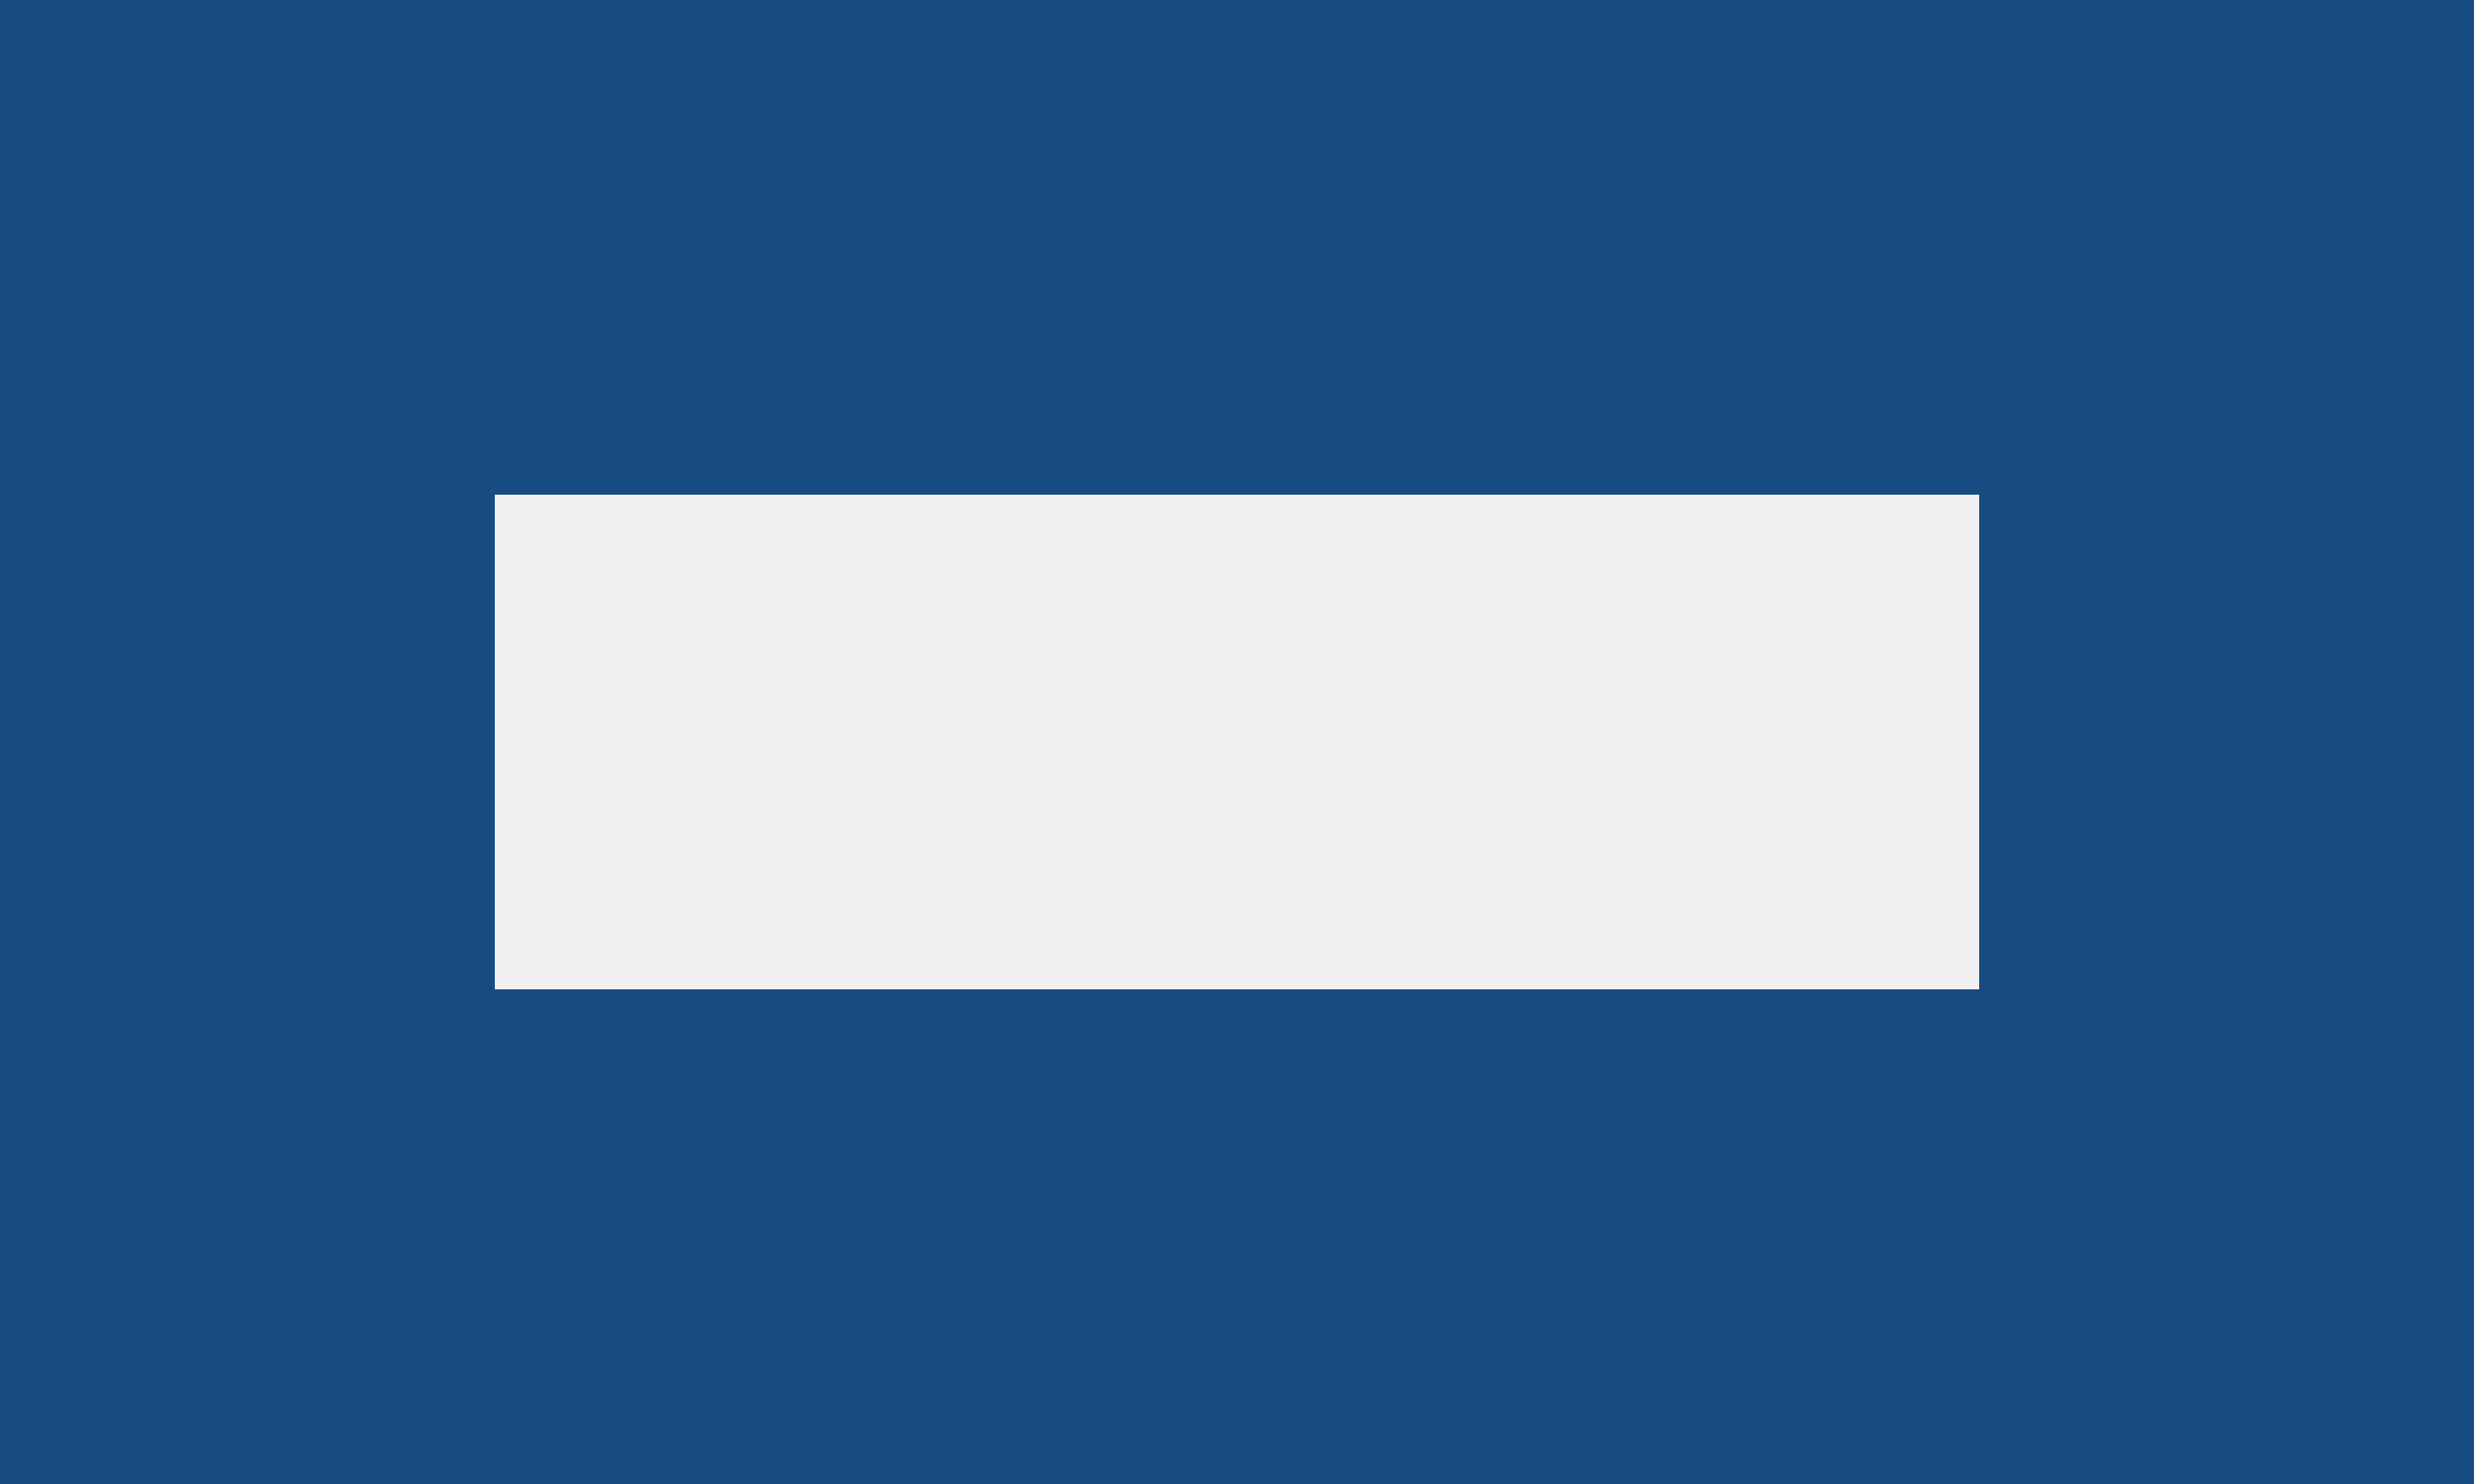
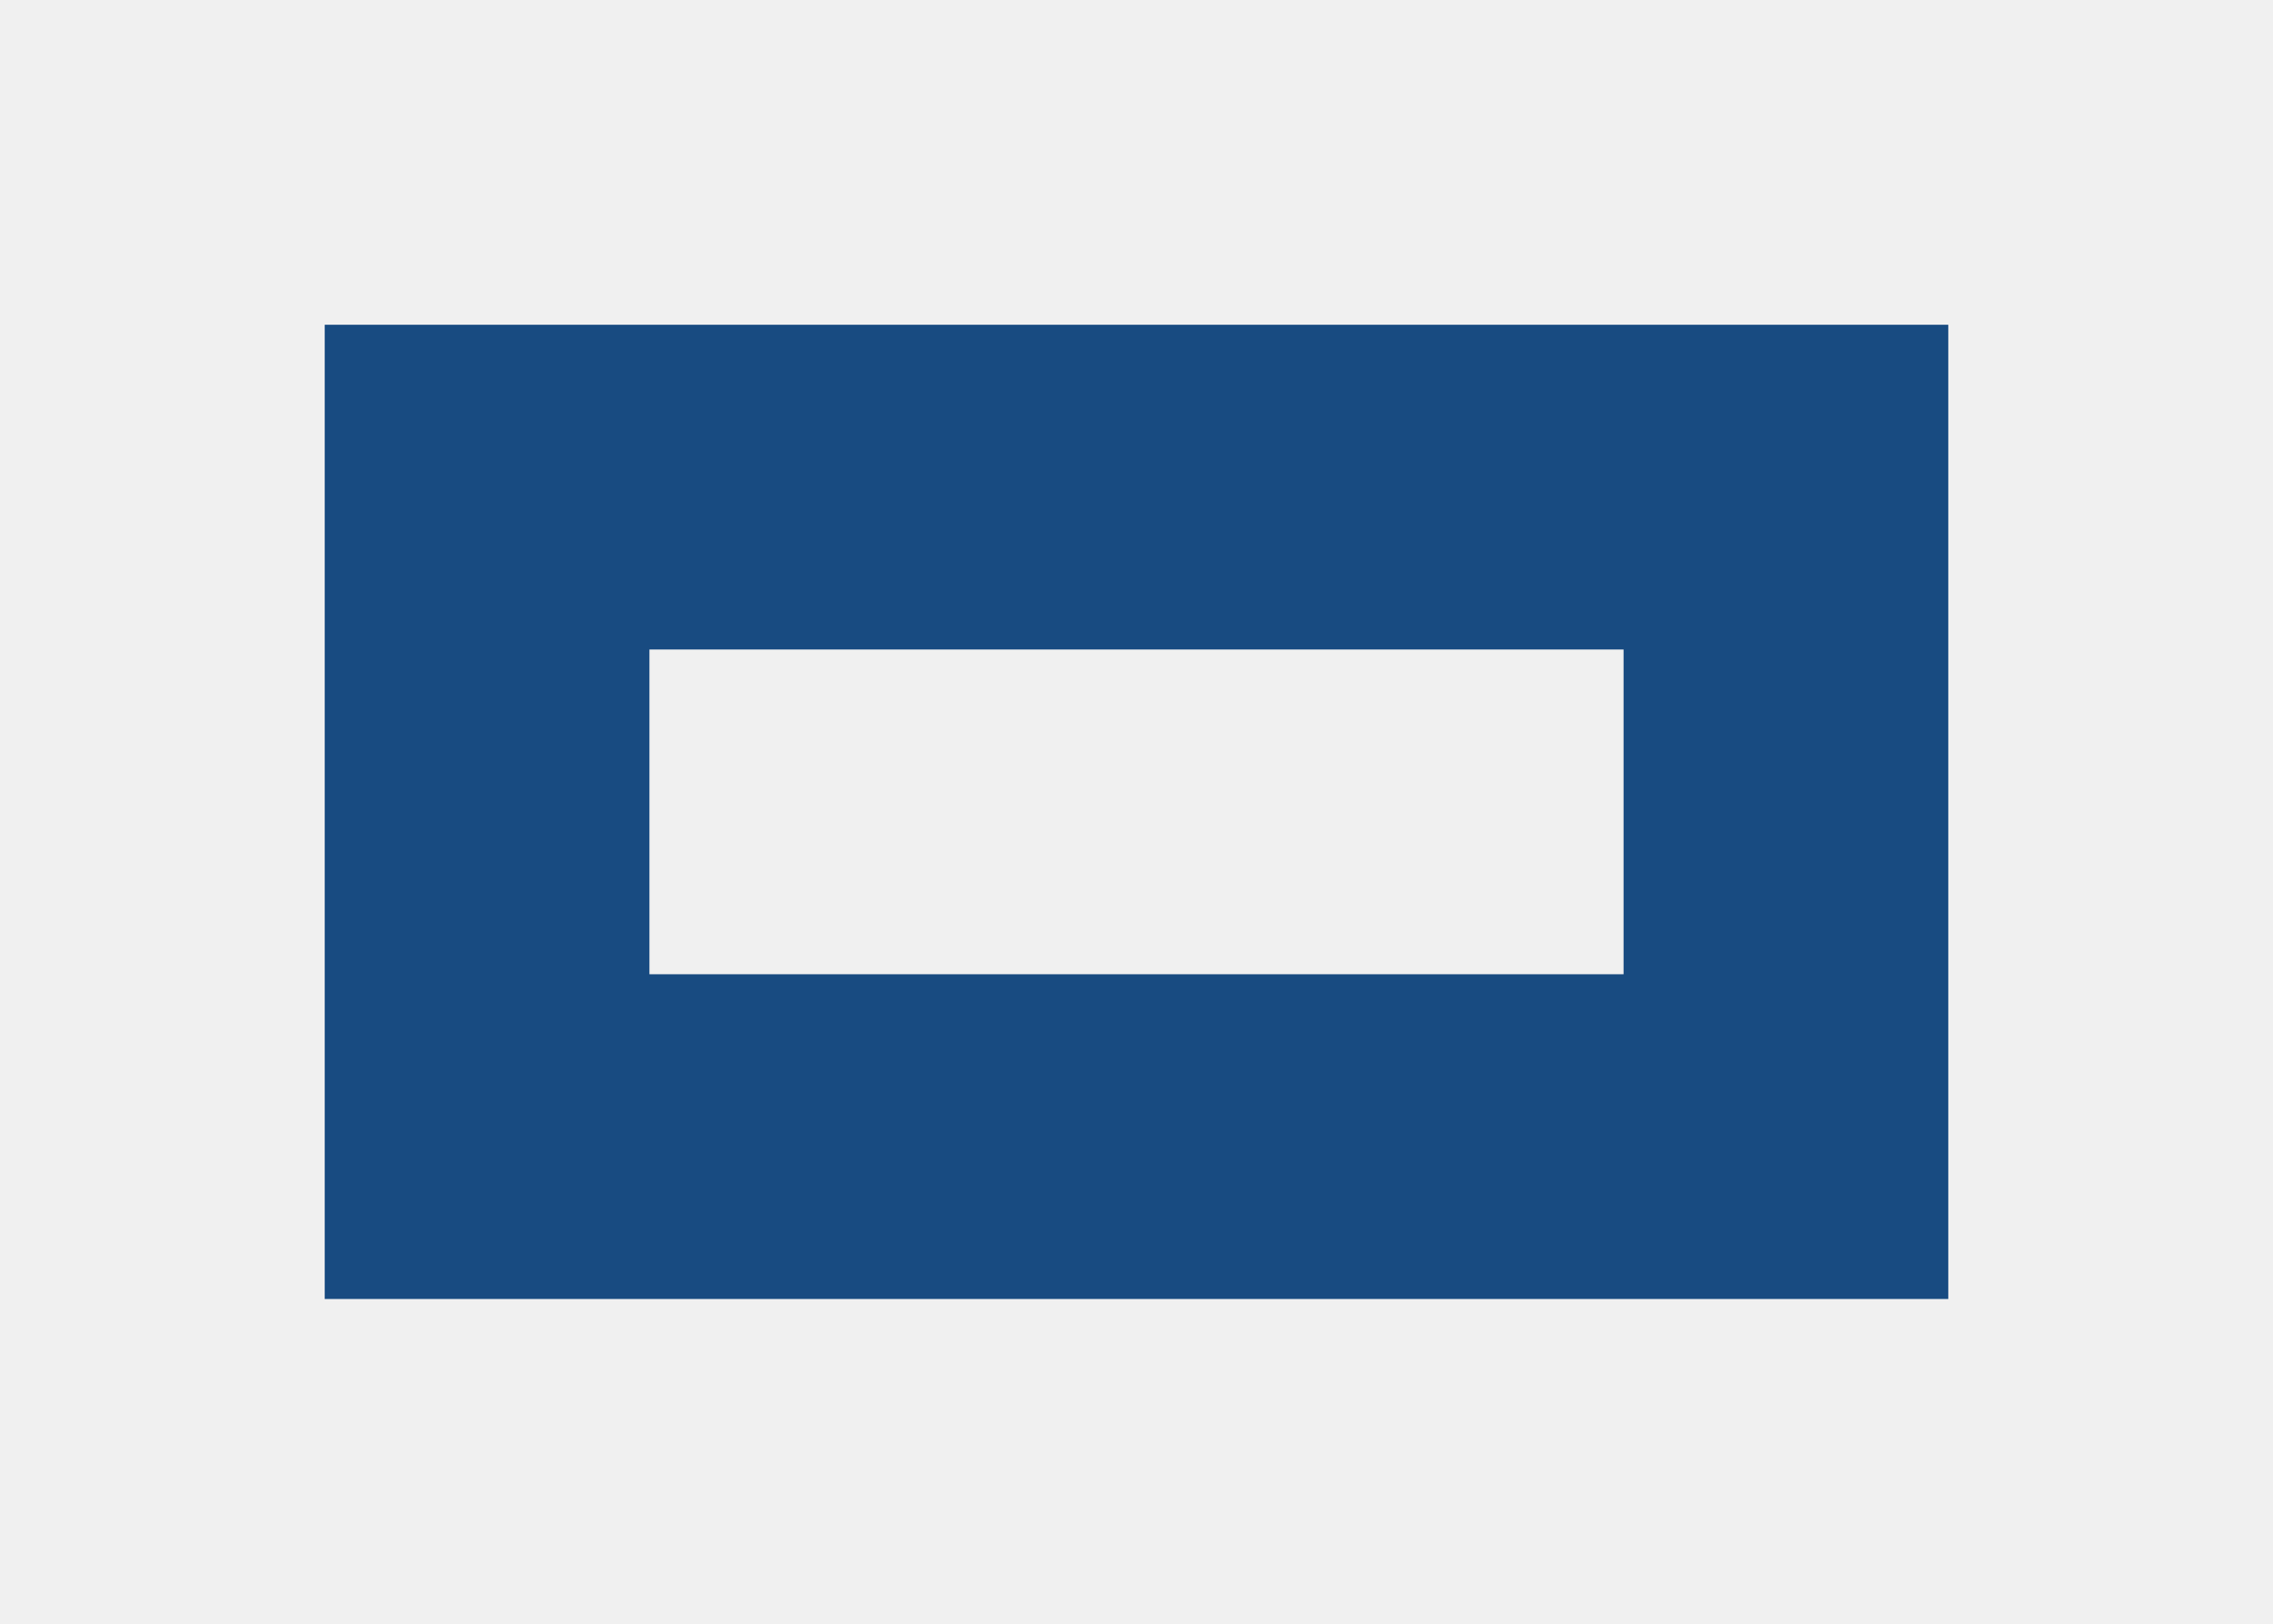
- <svg xmlns="http://www.w3.org/2000/svg" version="1.1" baseProfile="full" width="500" height="300">
+ <svg xmlns="http://www.w3.org/2000/svg" version="1.1" baseProfile="full" width="700" height="500">
  <defs>
    <mask id="hole">
      <rect width="100%" height="100%" fill="white" />
-       <rect x="100" y="100" width="300" height="100" />
+       <rect x="200" y="200" width="300" height="100" />
    </mask>
  </defs>
-   <rect width="500" height="300" fill="#184b81" mask="url(#hole)" />
+   <rect x="100" y="100" width="500" height="300" fill="#184b81" mask="url(#hole)" />
</svg>
